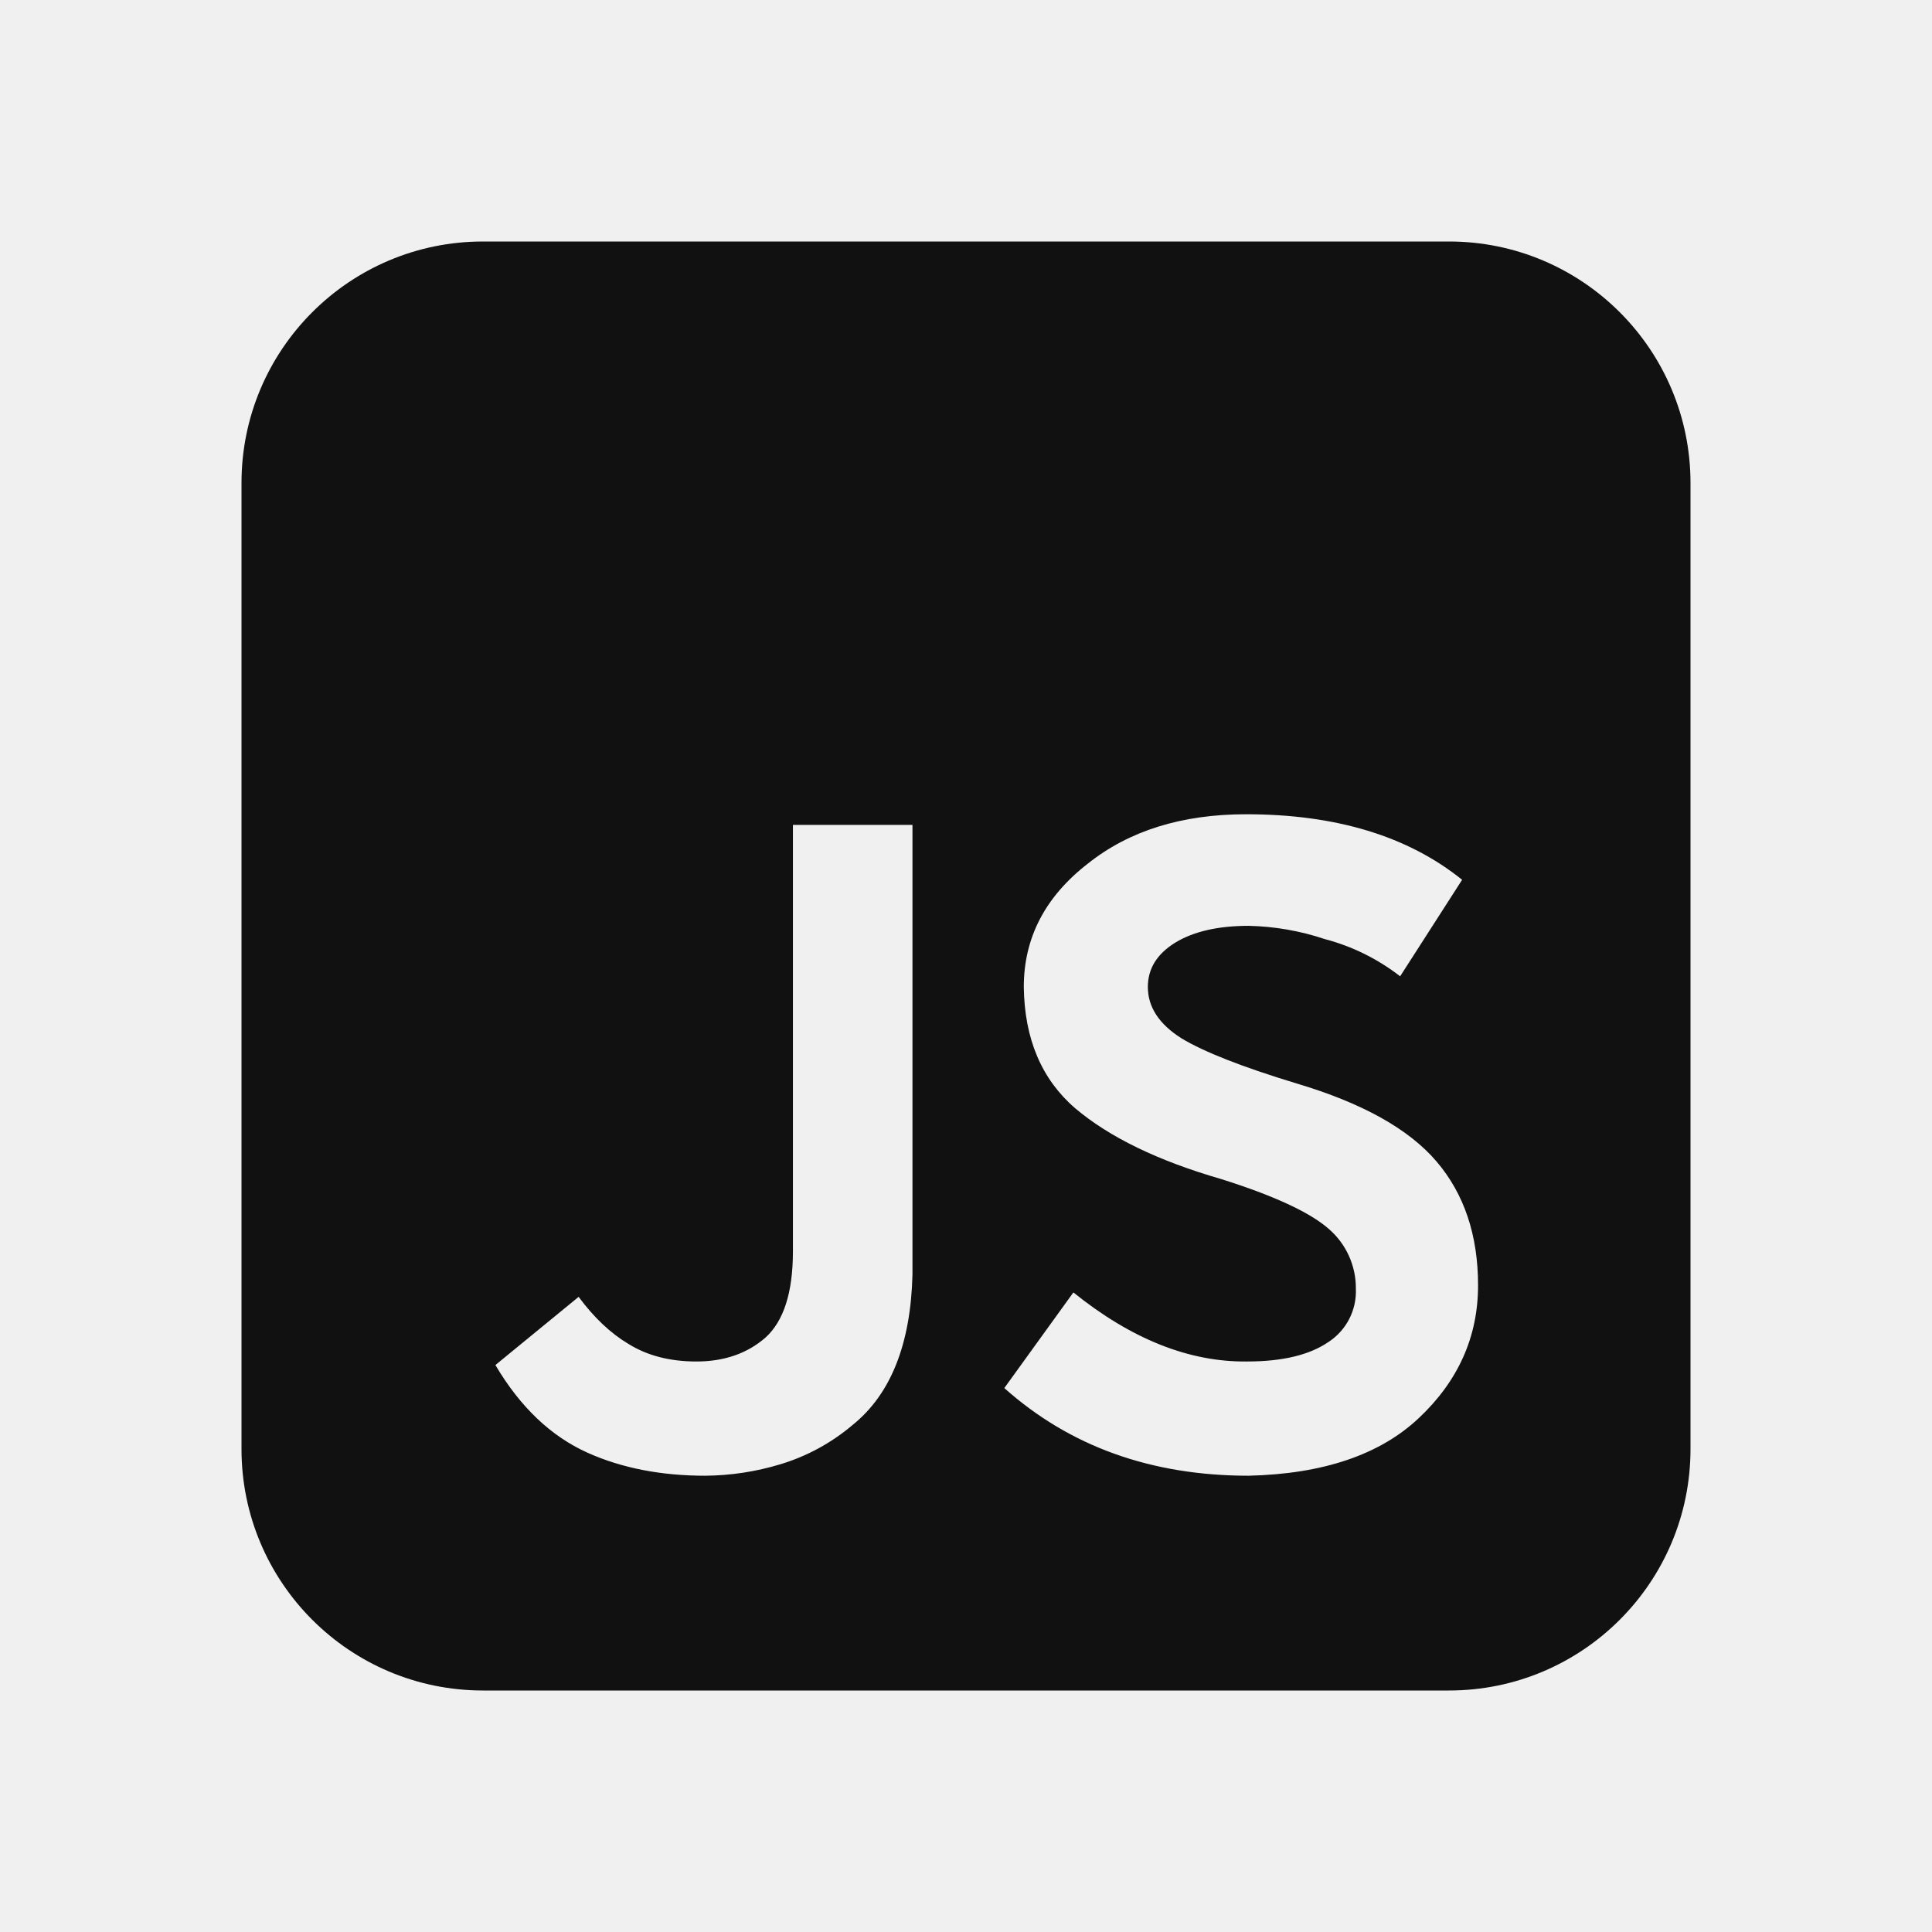
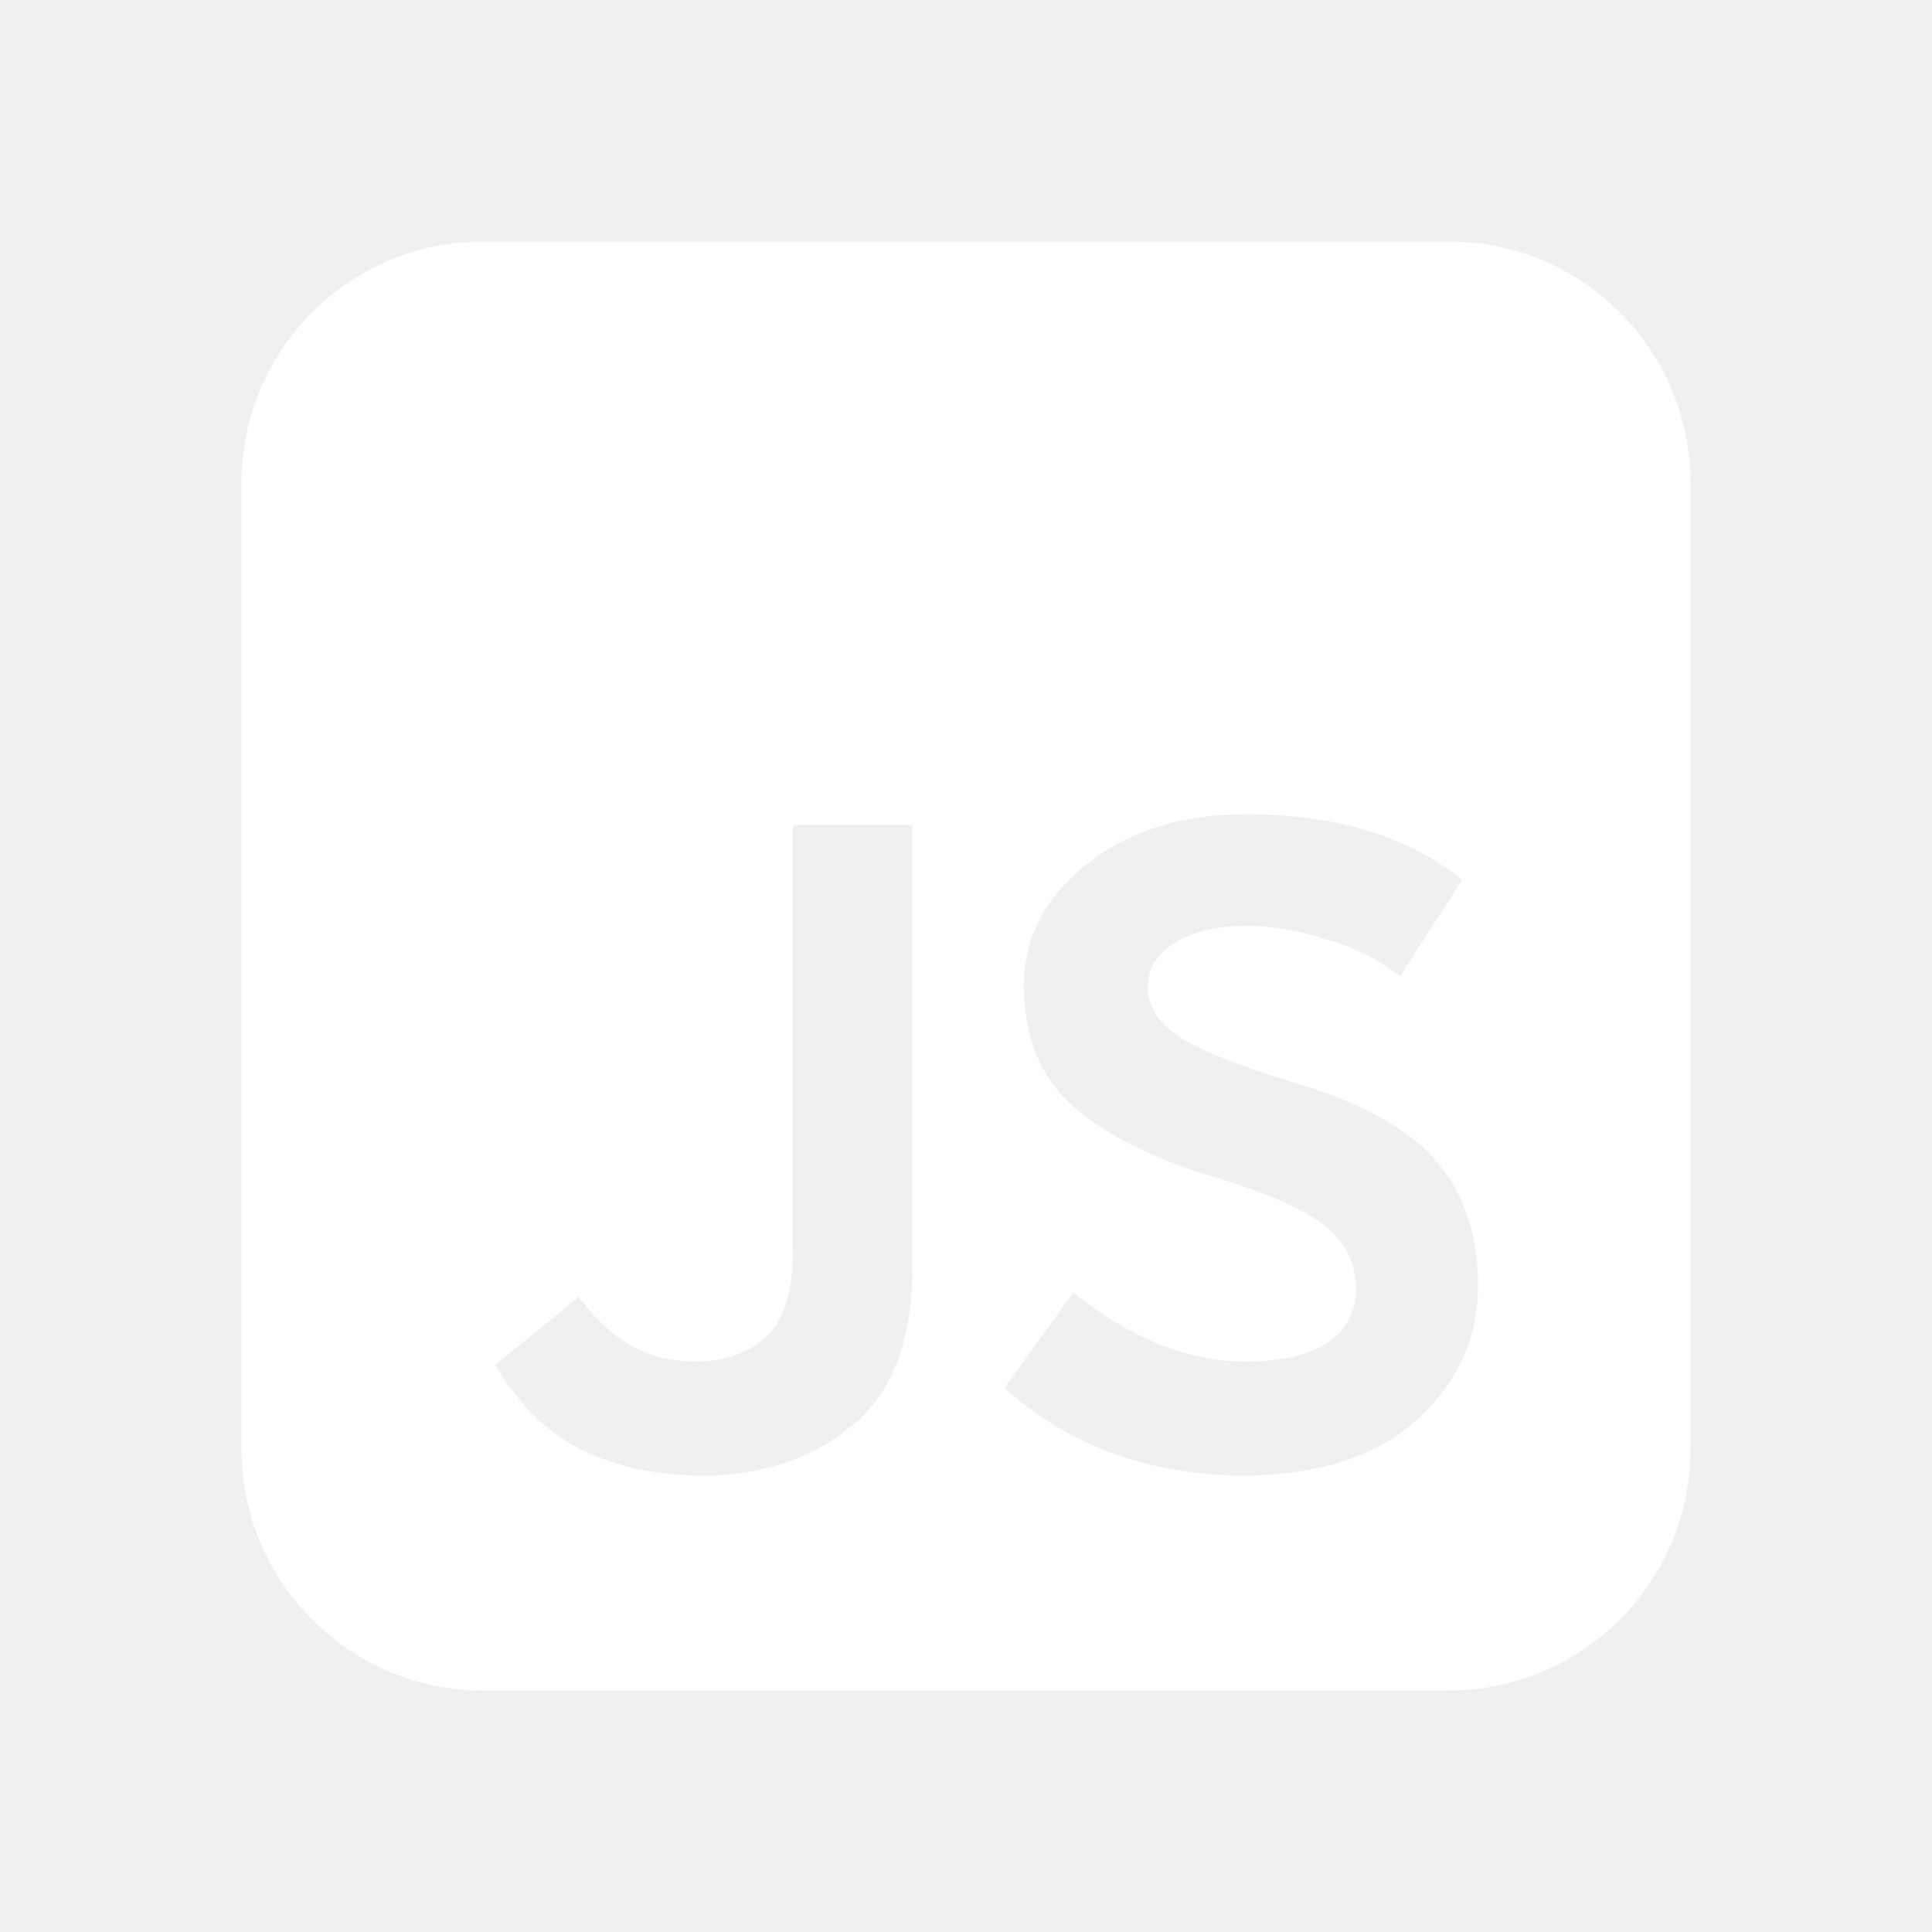
<svg xmlns="http://www.w3.org/2000/svg" width="24" height="24" viewBox="0 0 24 24">
-   <path fill="#111" d="M6 3a3 3 0 0 0-3 3v12a3 3 0 0 0 3 3h12a3 3 0 0 0 3-3V6a3 3 0 0 0-3-3zm7.334 13.055q1.08.87 2.156.858q.66 0 1.012-.242a.75.75 0 0 0 .341-.66a.97.97 0 0 0-.34-.748q-.352-.307-1.332-.616q-1.177-.34-1.815-.88q-.626-.54-.638-1.507q0-.913.792-1.529q.77-.616 1.97-.616q1.672 0 2.683.814l-.77 1.199a2.6 2.6 0 0 0-.935-.462a3.2 3.2 0 0 0-.946-.165q-.57 0-.913.209q-.34.21-.34.55q0 .374.417.638q.42.254 1.43.561q1.221.363 1.738.968t.517 1.54q0 .957-.737 1.65q-.726.682-2.112.715q-1.815 0-3.036-1.089zm-5.53.638q.352.22.847.22q.517 0 .858-.297q.34-.308.341-1.067v-5.302h1.485v5.588q-.033 1.298-.748 1.87a2.5 2.5 0 0 1-.891.484a3.3 3.3 0 0 1-.935.143q-.825 0-1.463-.286q-.682-.307-1.144-1.089l1.034-.847q.285.385.616.583" />
+   <path fill="#fff" d="M6 3a3 3 0 0 0-3 3v12a3 3 0 0 0 3 3h12a3 3 0 0 0 3-3V6a3 3 0 0 0-3-3zm7.334 13.055q1.08.87 2.156.858q.66 0 1.012-.242a.75.75 0 0 0 .341-.66a.97.97 0 0 0-.34-.748q-.352-.307-1.332-.616q-1.177-.34-1.815-.88q-.626-.54-.638-1.507q0-.913.792-1.529q.77-.616 1.97-.616q1.672 0 2.683.814l-.77 1.199a2.6 2.6 0 0 0-.935-.462a3.2 3.2 0 0 0-.946-.165q-.57 0-.913.209q-.34.21-.34.55q0 .374.417.638q.42.254 1.43.561q1.221.363 1.738.968t.517 1.54q0 .957-.737 1.65q-.726.682-2.112.715q-1.815 0-3.036-1.089zm-5.53.638q.352.22.847.22q.517 0 .858-.297q.34-.308.341-1.067v-5.302h1.485v5.588q-.033 1.298-.748 1.87a2.5 2.5 0 0 1-.891.484a3.3 3.3 0 0 1-.935.143q-.825 0-1.463-.286q-.682-.307-1.144-1.089l1.034-.847q.285.385.616.583" />
</svg>
